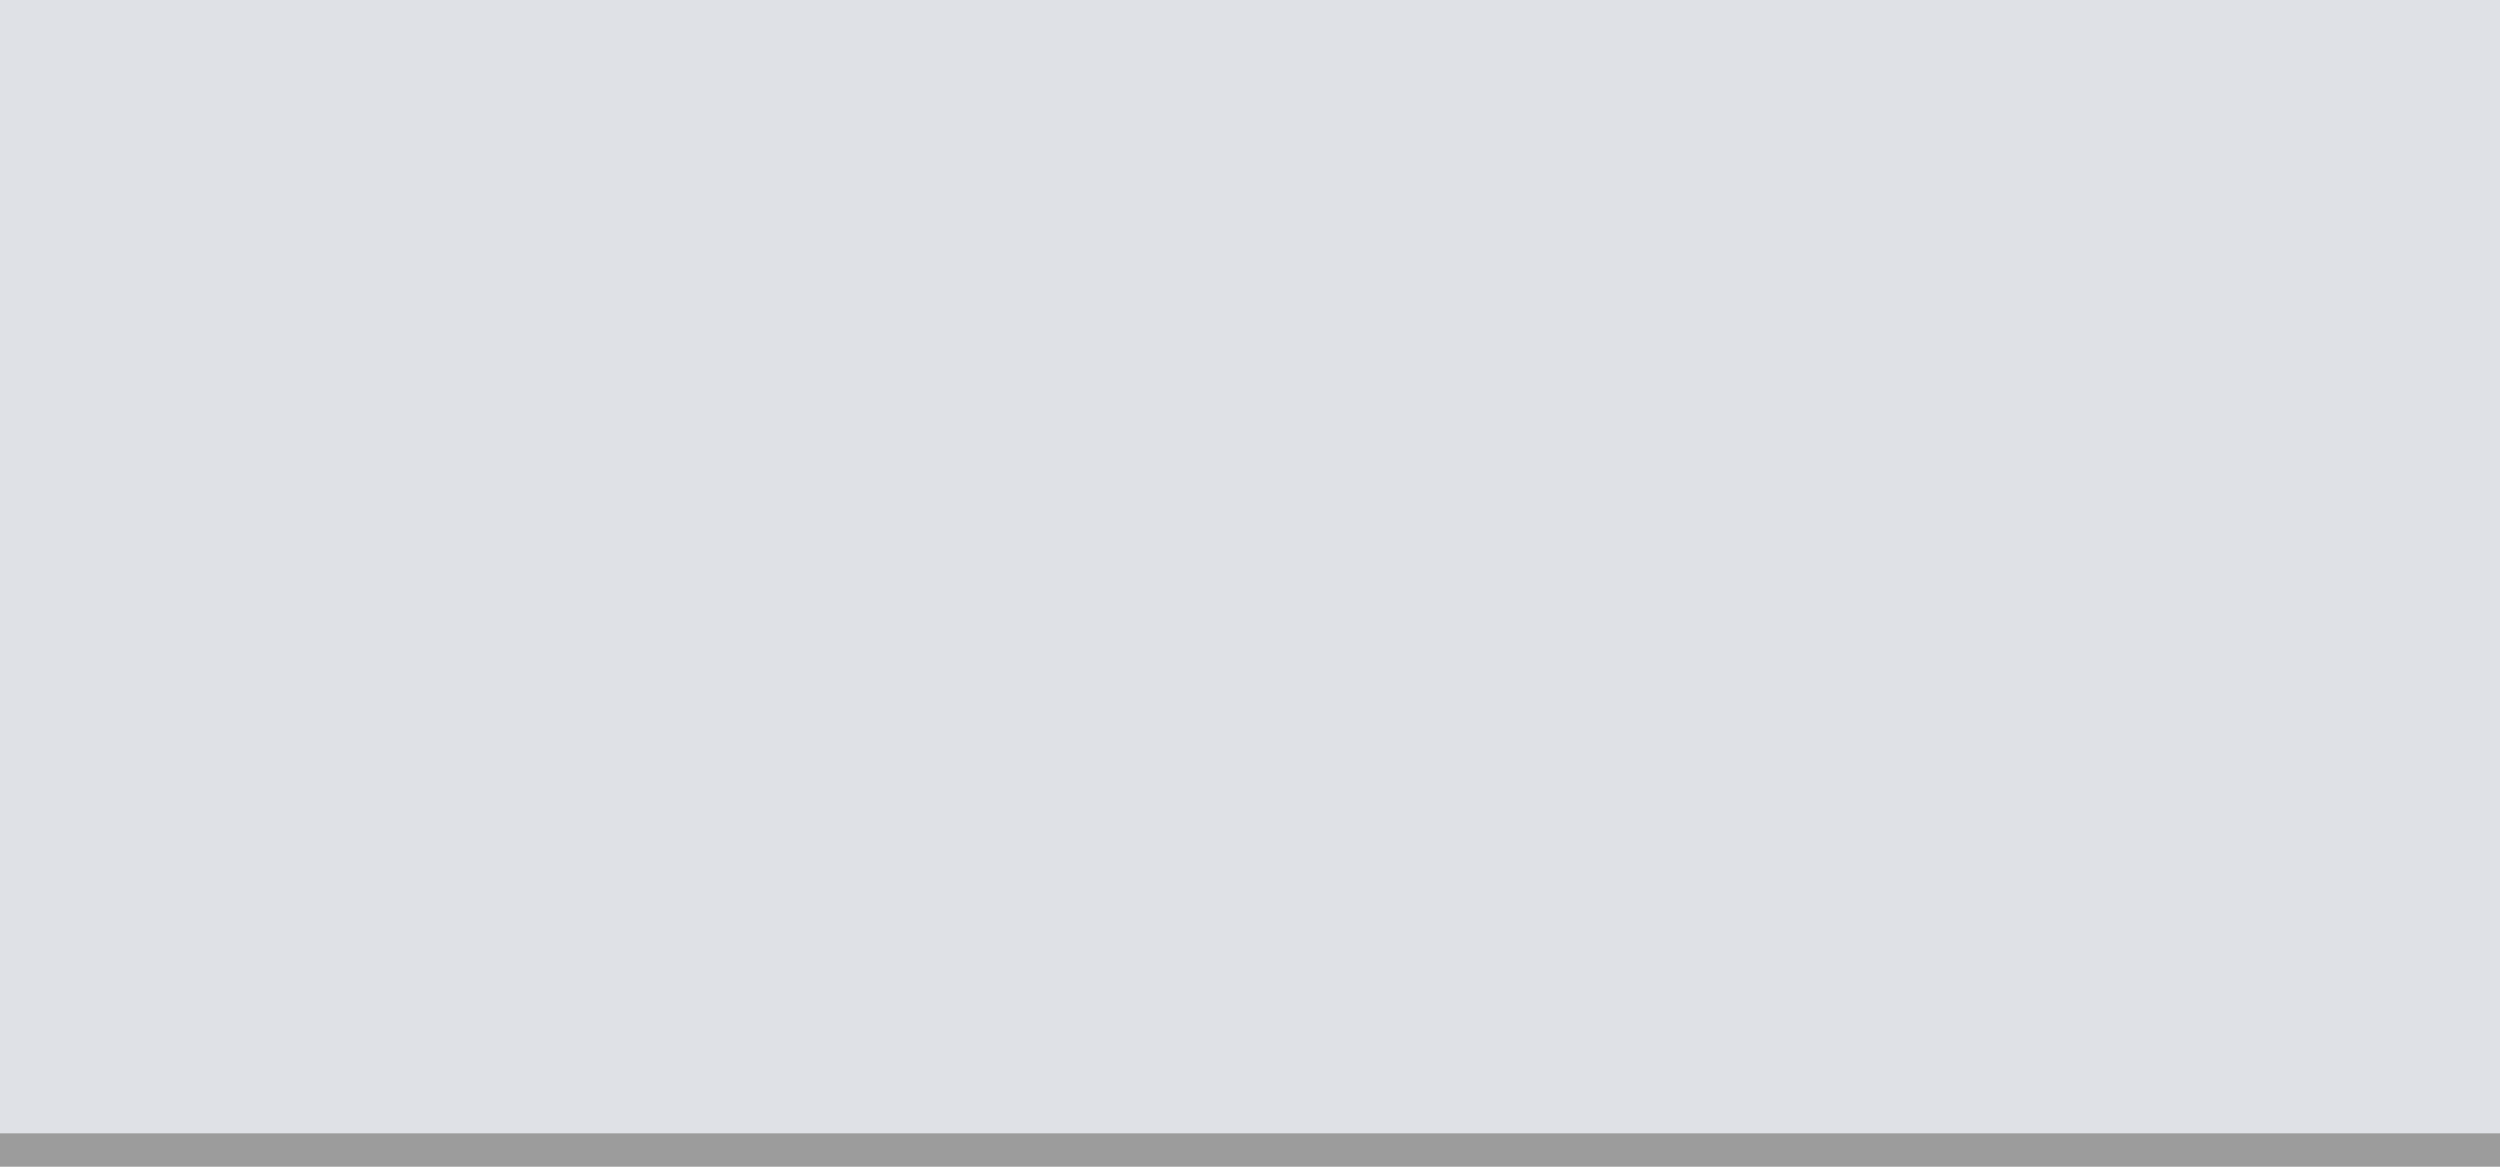
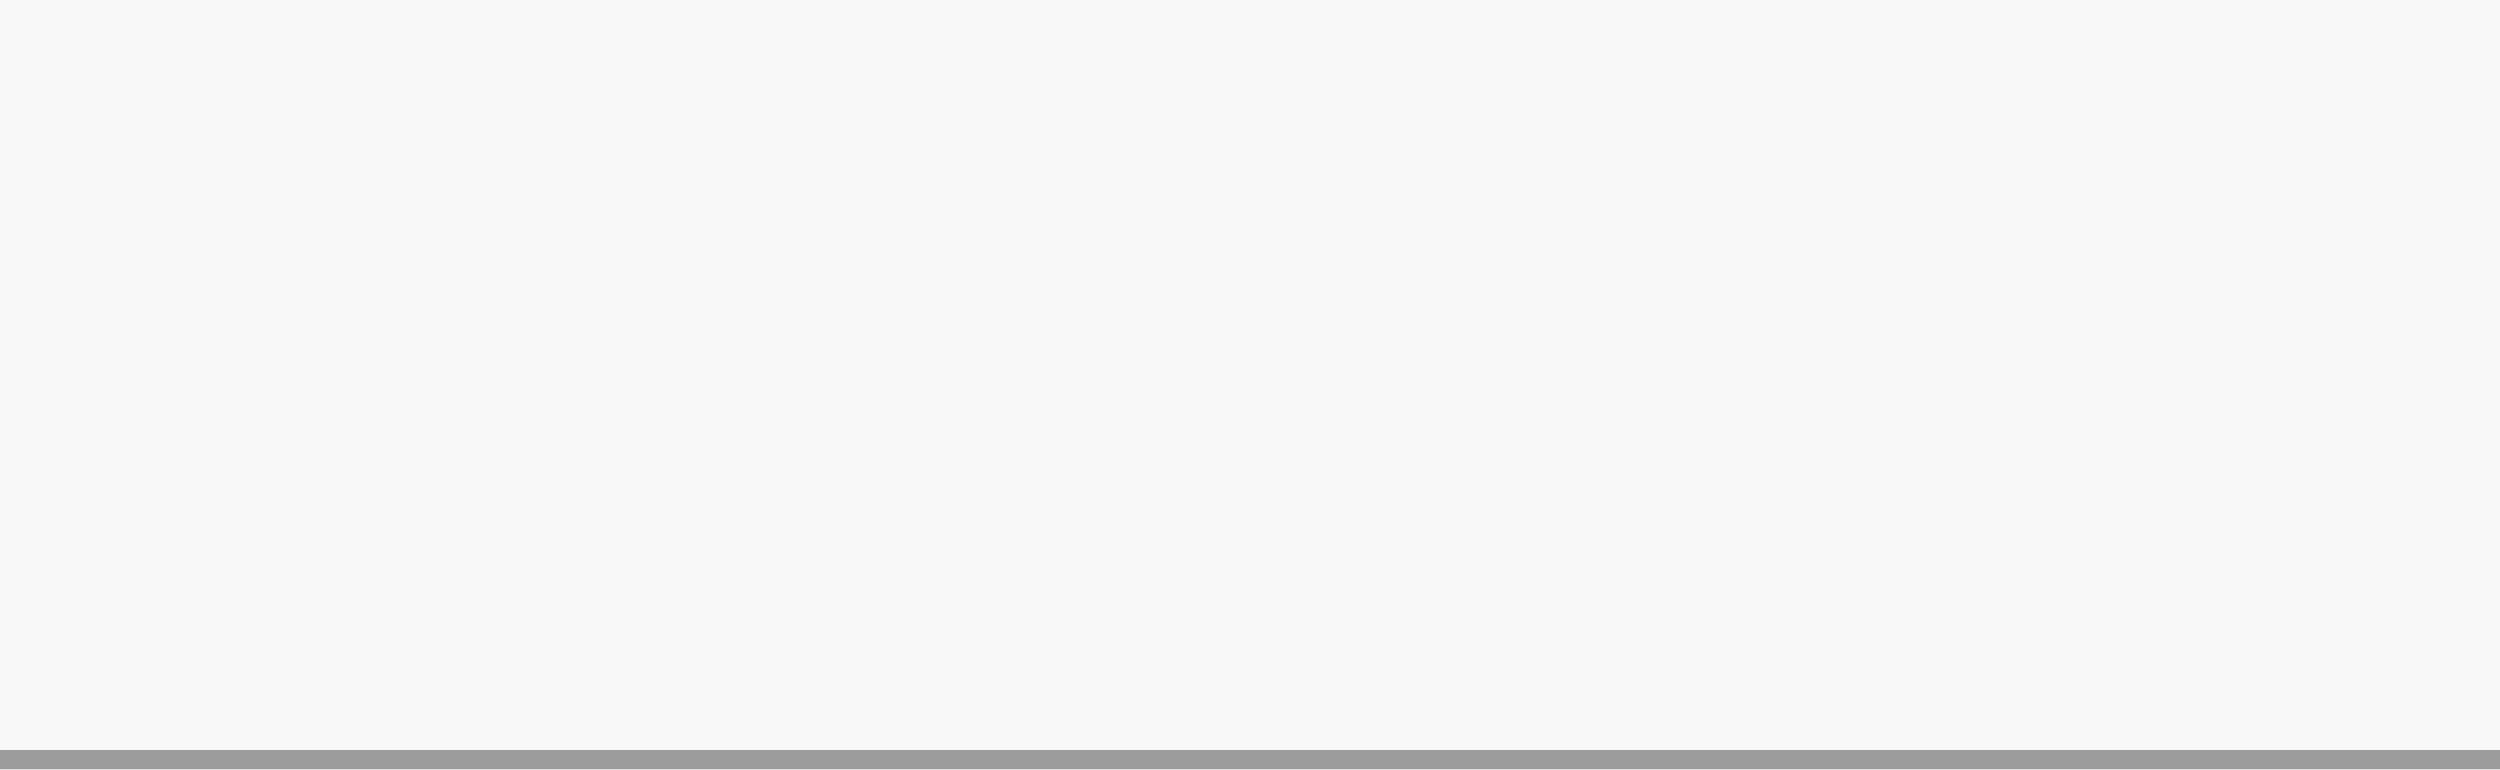
- <svg xmlns="http://www.w3.org/2000/svg" version="1.1" width="75px" height="35px">
-   <g transform="matrix(1 0 0 1 -300 -216 )">
-     <path d="M 300 216  L 375 216  L 375 250  L 300 250  L 300 216  Z " fill-rule="nonzero" fill="#dfe1e6" stroke="none" />
-     <path d="M 375 250.5  L 300 250.5  " stroke-width="1" stroke="#000000" fill="none" stroke-opacity="0.349" />
+ <svg xmlns="http://www.w3.org/2000/svg" version="1.1" width="130px" height="40px">
+   <g transform="matrix(1 0 0 1 -600 -251 )">
+     <path d="M 600 251  L 730 251  L 730 290  L 600 290  L 600 251  Z " fill-rule="nonzero" fill="#ffffff" stroke="none" fill-opacity="0.549" />
+     <path d="M 730 290.5  L 600 290.5  " stroke-width="1" stroke="#000000" fill="none" stroke-opacity="0.349" />
  </g>
</svg>
